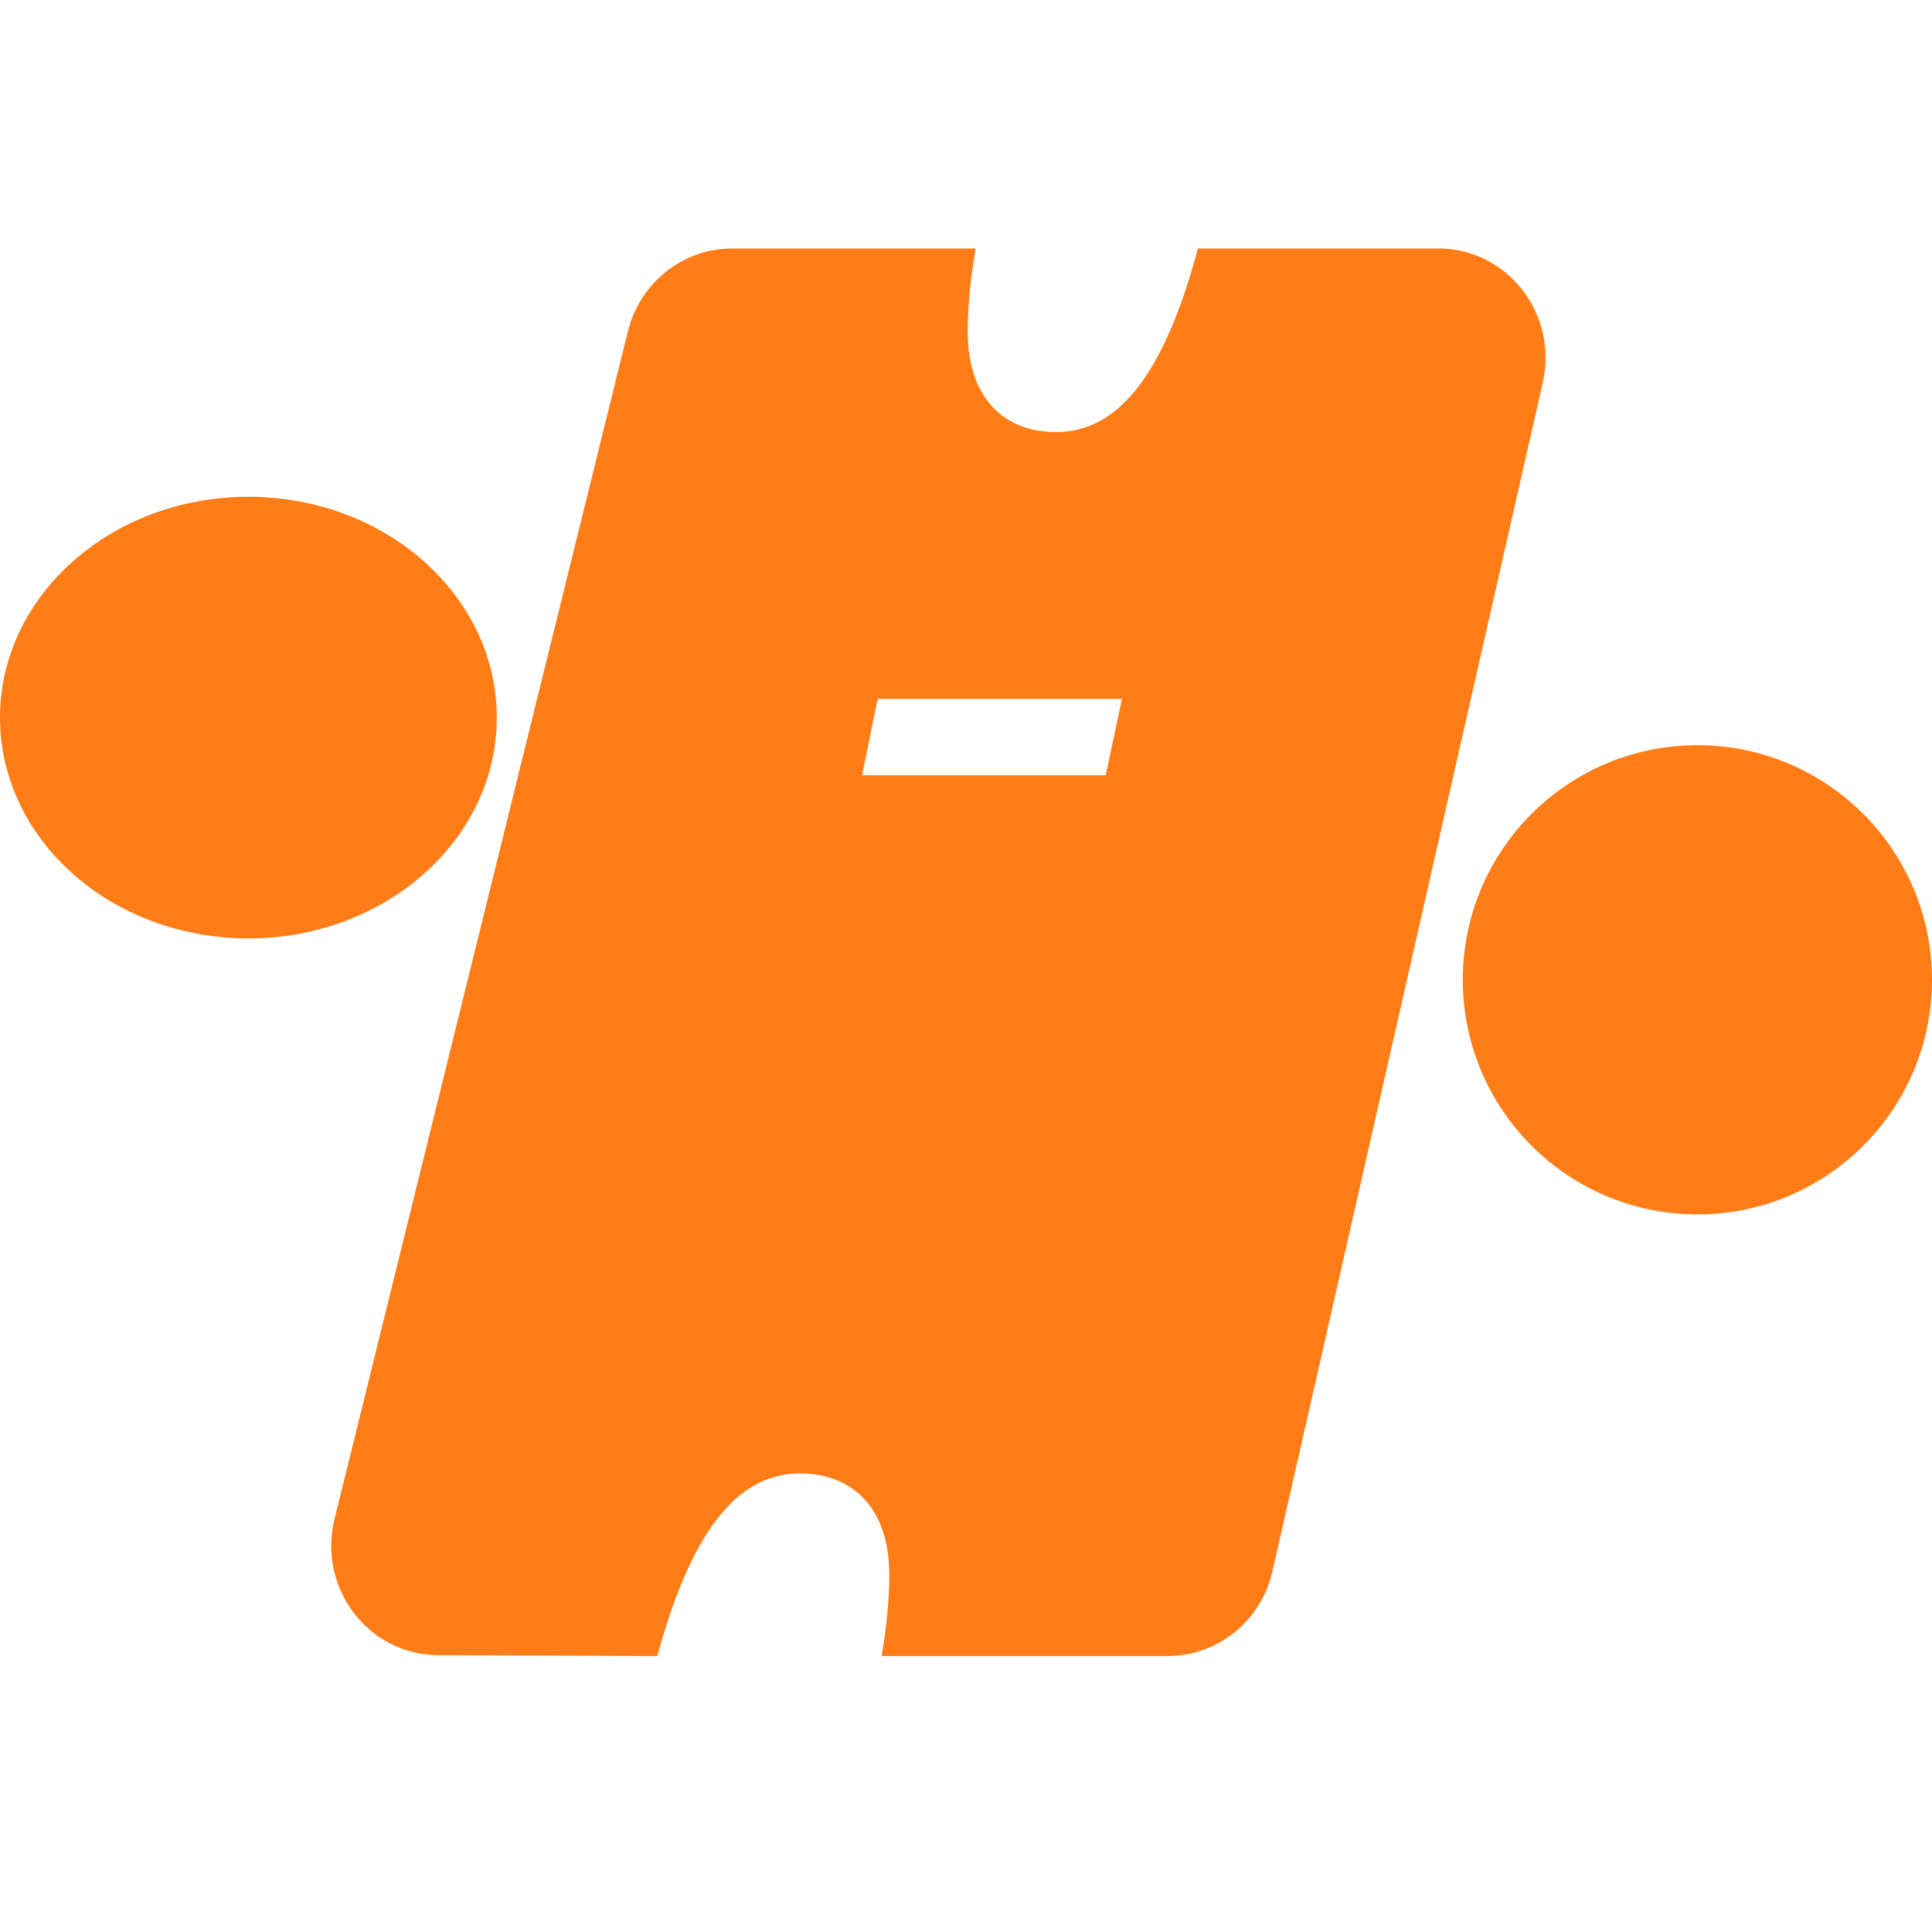
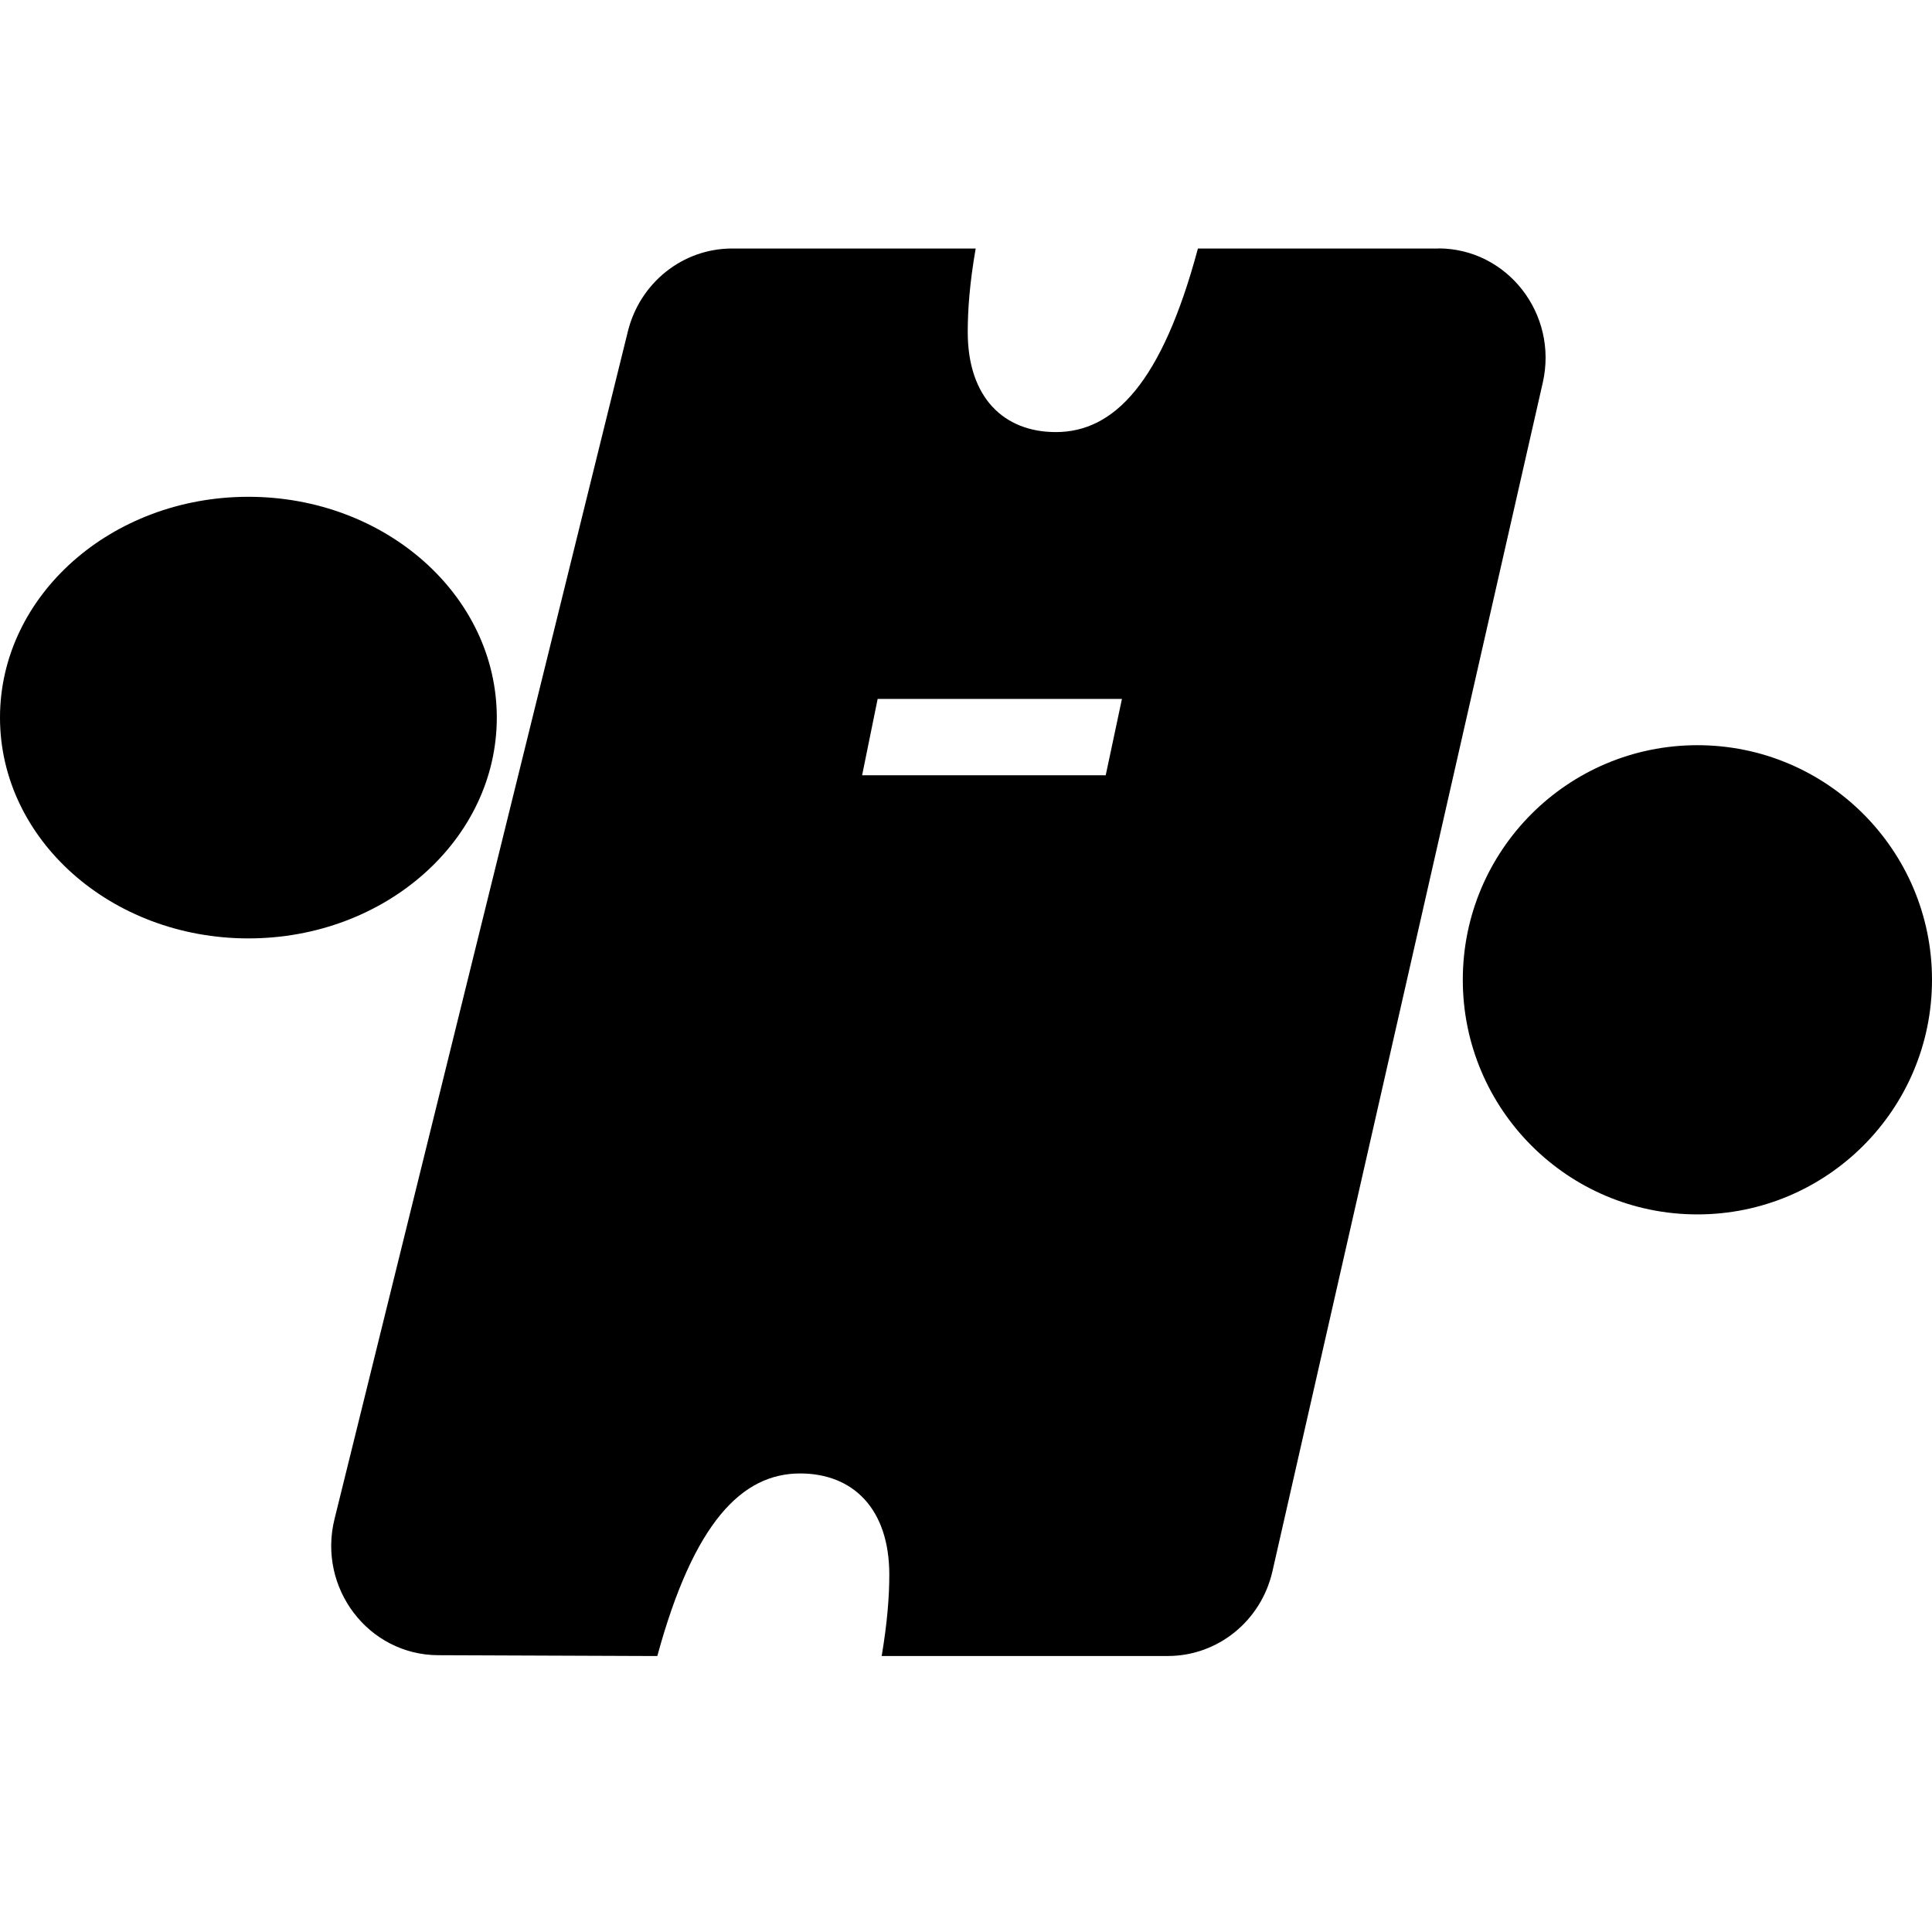
<svg xmlns="http://www.w3.org/2000/svg" width="70" height="70" viewBox="0 0 70 70" fill="none">
-   <path d="M61.5 44C66.194 44 70 40.194 70 35.5C70 30.806 66.194 27 61.5 27C56.806 27 53 30.806 53 35.5C53 40.194 56.806 44 61.5 44Z" fill="#FF7C17" />
-   <path d="M9 34C13.971 34 18 30.418 18 26C18 21.582 13.971 18 9 18C4.029 18 0 21.582 0 26C0 30.418 4.029 34 9 34Z" fill="#FF7C17" />
-   <path d="M52.116 9.004H43.403C42.097 13.879 40.358 15.655 38.254 15.655C36.368 15.655 35.063 14.399 35.063 12.032C35.063 11.223 35.132 10.26 35.351 9.004H26.525C24.741 9.004 23.188 10.239 22.75 12.003L12.12 55.038C11.503 57.538 13.348 59.963 15.878 59.971L23.423 60H23.816C25.134 55.162 26.881 53.386 28.99 53.386C30.899 53.386 32.221 54.658 32.221 57.054C32.221 57.848 32.148 58.794 31.945 60H42.312C44.124 60 45.694 58.728 46.103 56.931L55.898 13.863C56.462 11.376 54.613 9 52.108 9L52.116 9.004ZM40.062 28.09H31.236L31.799 25.323H40.65L40.062 28.09Z" fill="#FF7C17" />
+   <path d="M61.5 44C66.194 44 70 40.194 70 35.5C70 30.806 66.194 27 61.5 27C56.806 27 53 30.806 53 35.5C53 40.194 56.806 44 61.5 44Z" fill="#000000" />
+   <path d="M9 34C13.971 34 18 30.418 18 26C18 21.582 13.971 18 9 18C4.029 18 0 21.582 0 26C0 30.418 4.029 34 9 34Z" fill="#000000" />
+   <path d="M52.116 9.004H43.403C42.097 13.879 40.358 15.655 38.254 15.655C36.368 15.655 35.063 14.399 35.063 12.032C35.063 11.223 35.132 10.26 35.351 9.004H26.525C24.741 9.004 23.188 10.239 22.75 12.003L12.12 55.038C11.503 57.538 13.348 59.963 15.878 59.971L23.423 60H23.816C25.134 55.162 26.881 53.386 28.99 53.386C30.899 53.386 32.221 54.658 32.221 57.054C32.221 57.848 32.148 58.794 31.945 60H42.312C44.124 60 45.694 58.728 46.103 56.931L55.898 13.863C56.462 11.376 54.613 9 52.108 9L52.116 9.004ZM40.062 28.09H31.236L31.799 25.323H40.65L40.062 28.09Z" fill="#000000" />
</svg>
